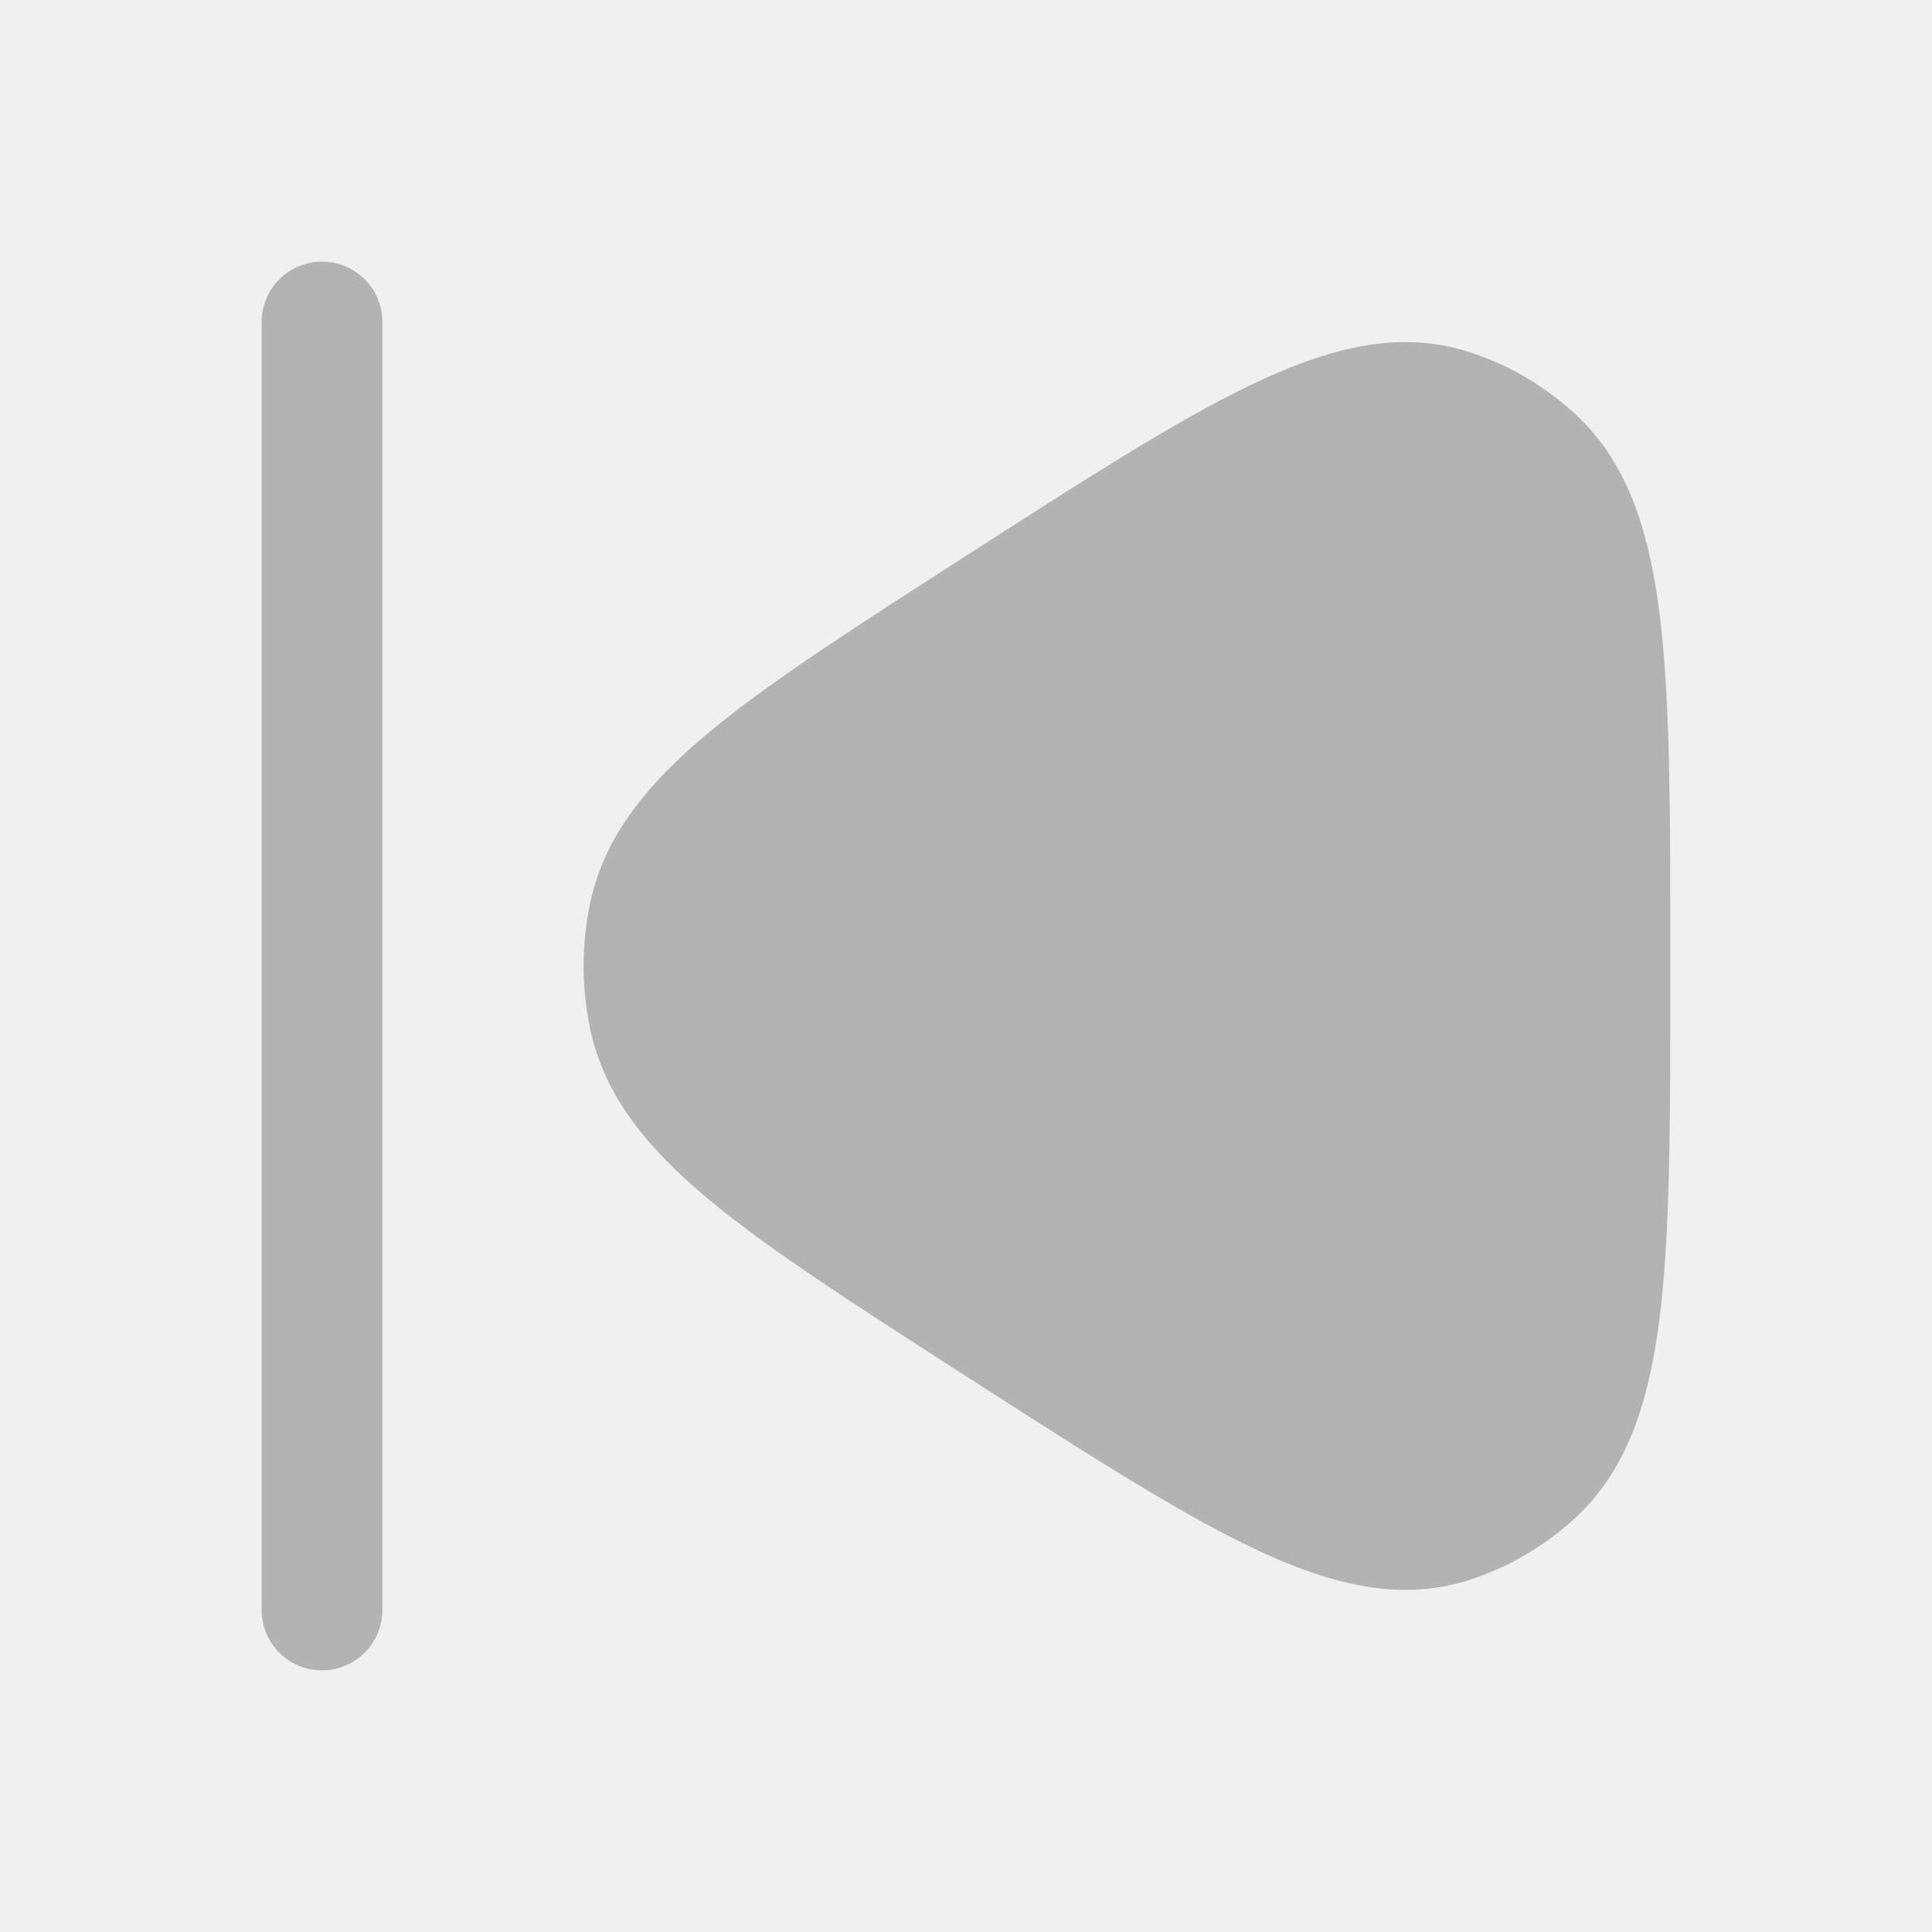
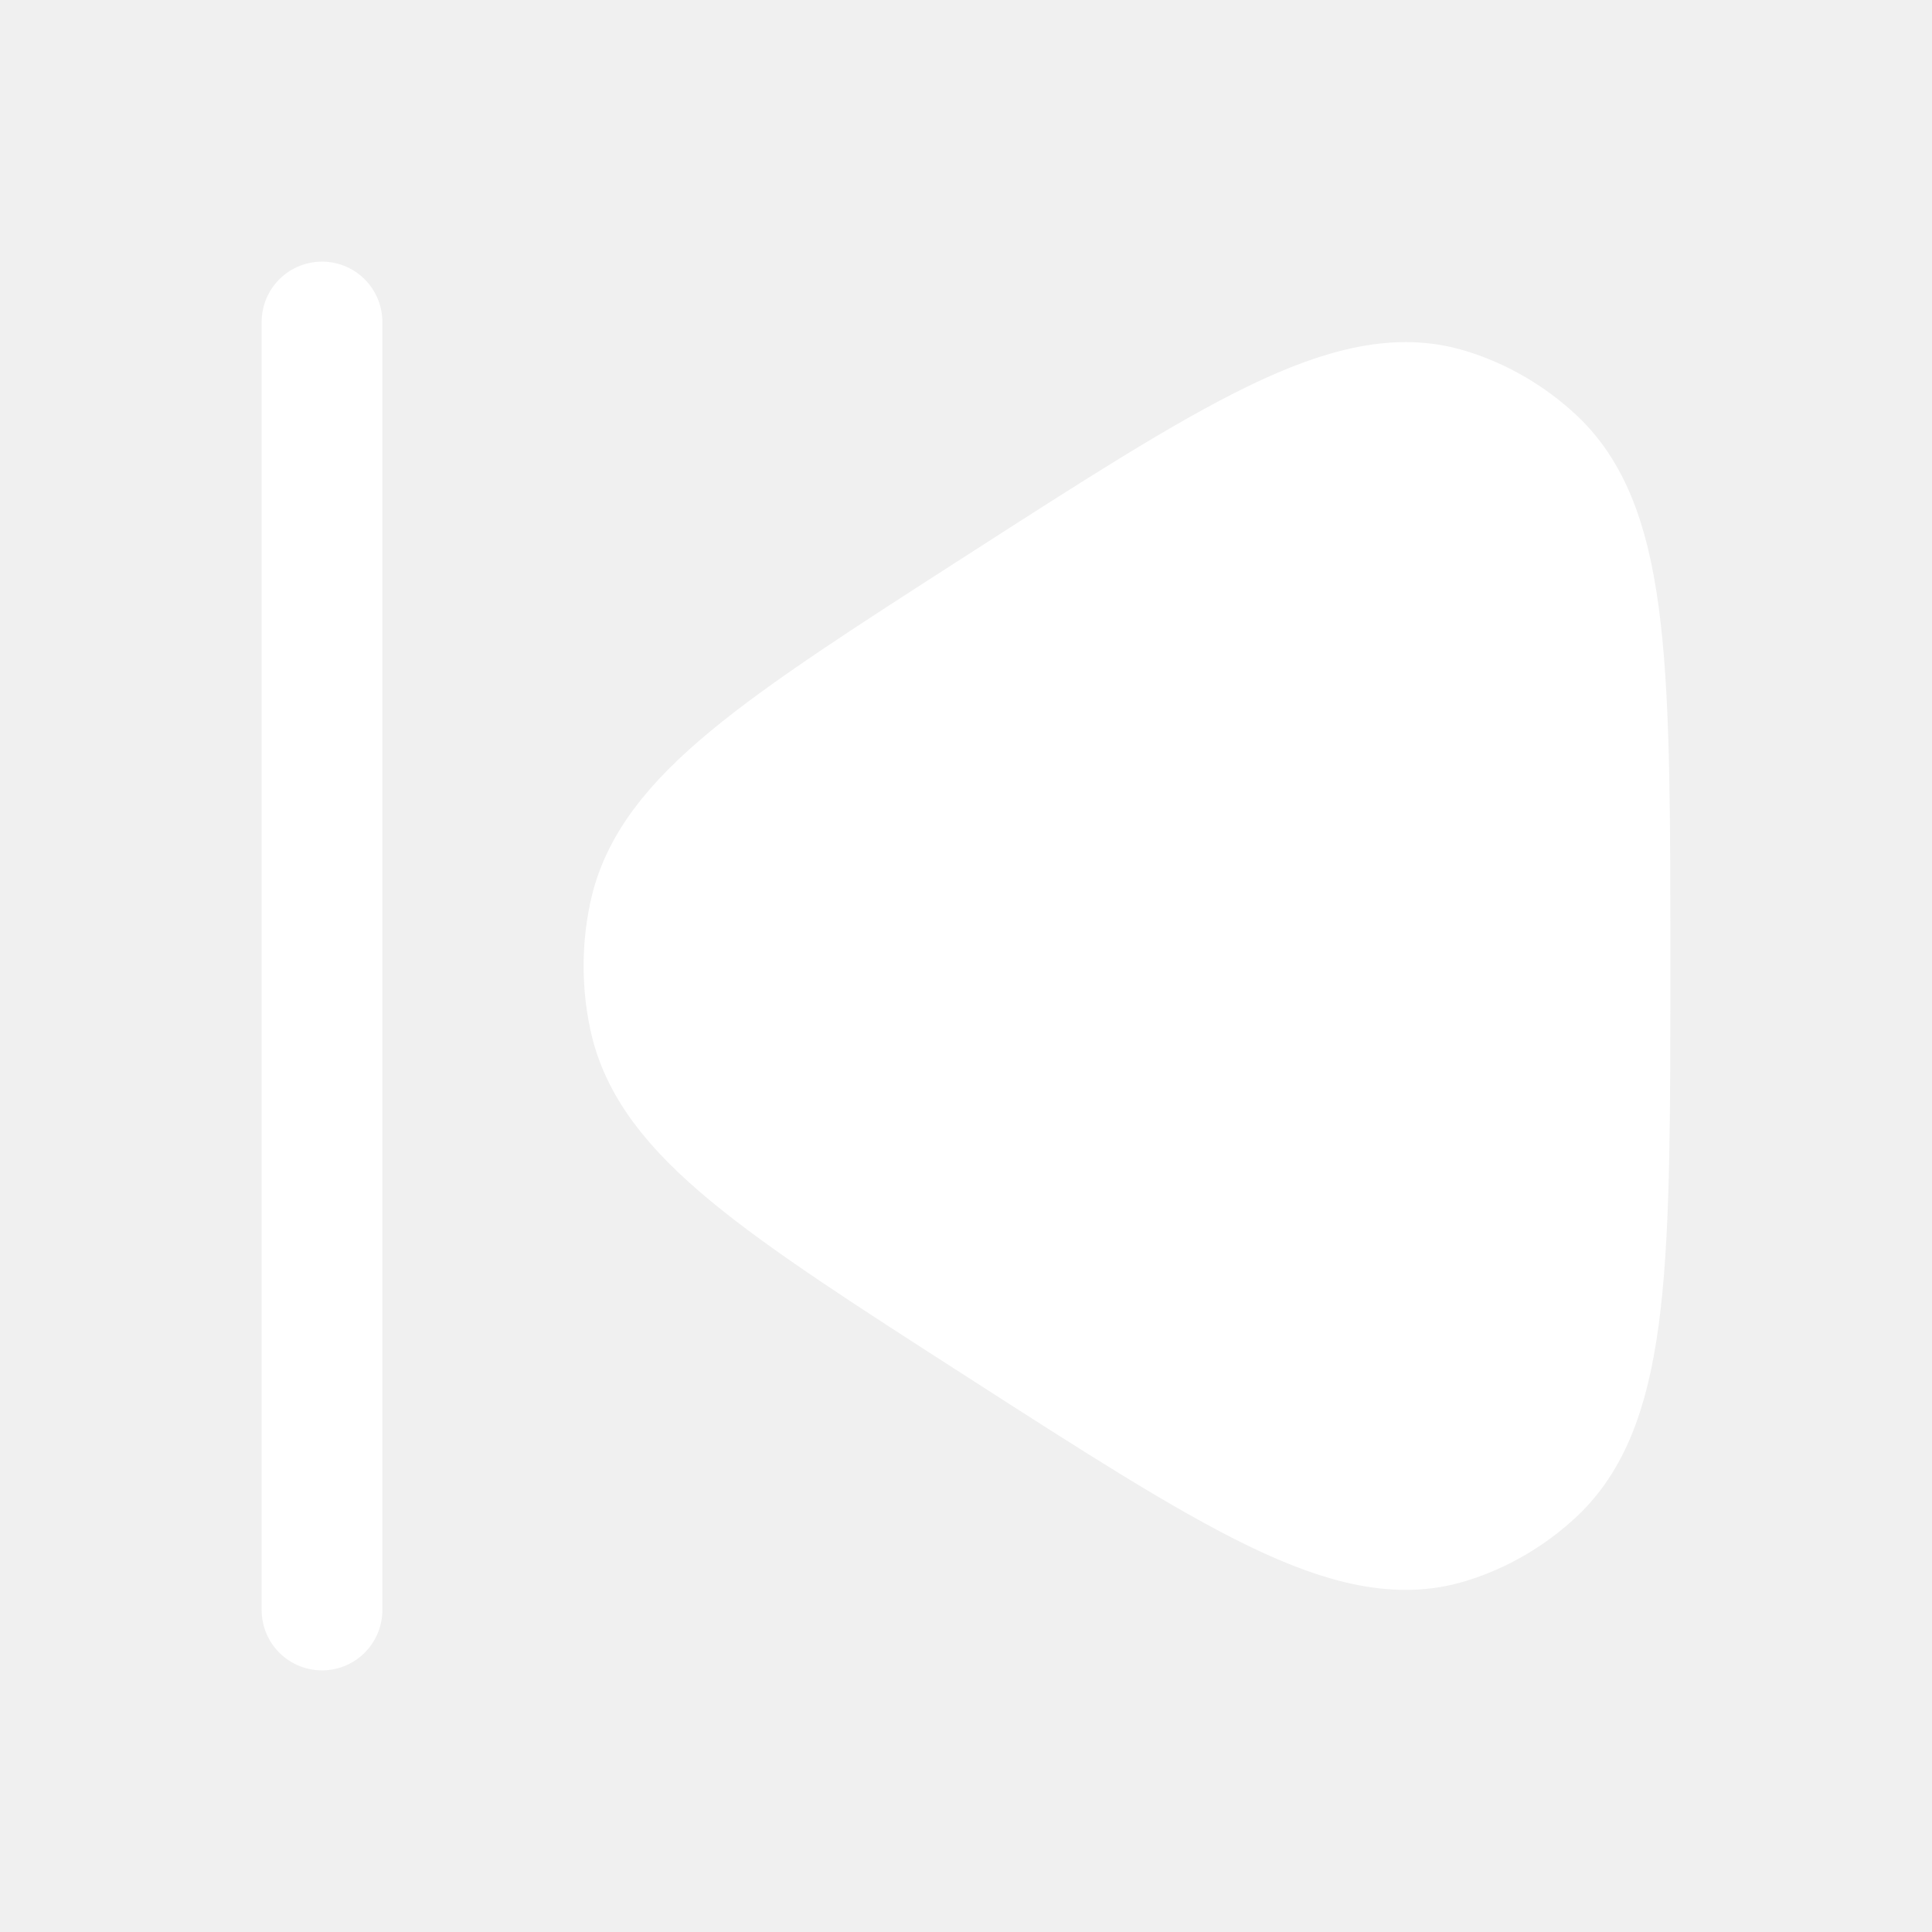
- <svg xmlns="http://www.w3.org/2000/svg" viewBox="0 0 24 24" width="24" height="24" color="#b3b3b3" fill="#b3b3b3">
+ <svg xmlns="http://www.w3.org/2000/svg" viewBox="0 0 24 24" width="24" height="24" color="white" fill="white">
  <path d="M8.065 12.626C8.319 13.837 9.673 14.708 12.38 16.448C15.325 18.341 16.797 19.288 17.989 18.923C18.393 18.799 18.765 18.582 19.078 18.288C20 17.418 20 15.612 20 12C20 8.388 20 6.582 19.078 5.712C18.765 5.418 18.393 5.201 17.989 5.077C16.797 4.712 15.325 5.659 12.38 7.552C9.673 9.292 8.319 10.163 8.065 11.374C7.978 11.787 7.978 12.213 8.065 12.626Z" stroke="currentColor" stroke-width="1.5" stroke-linejoin="round" />
  <path d="M4 4L4 20" stroke="currentColor" stroke-width="1.5" stroke-linecap="round" />
</svg>
